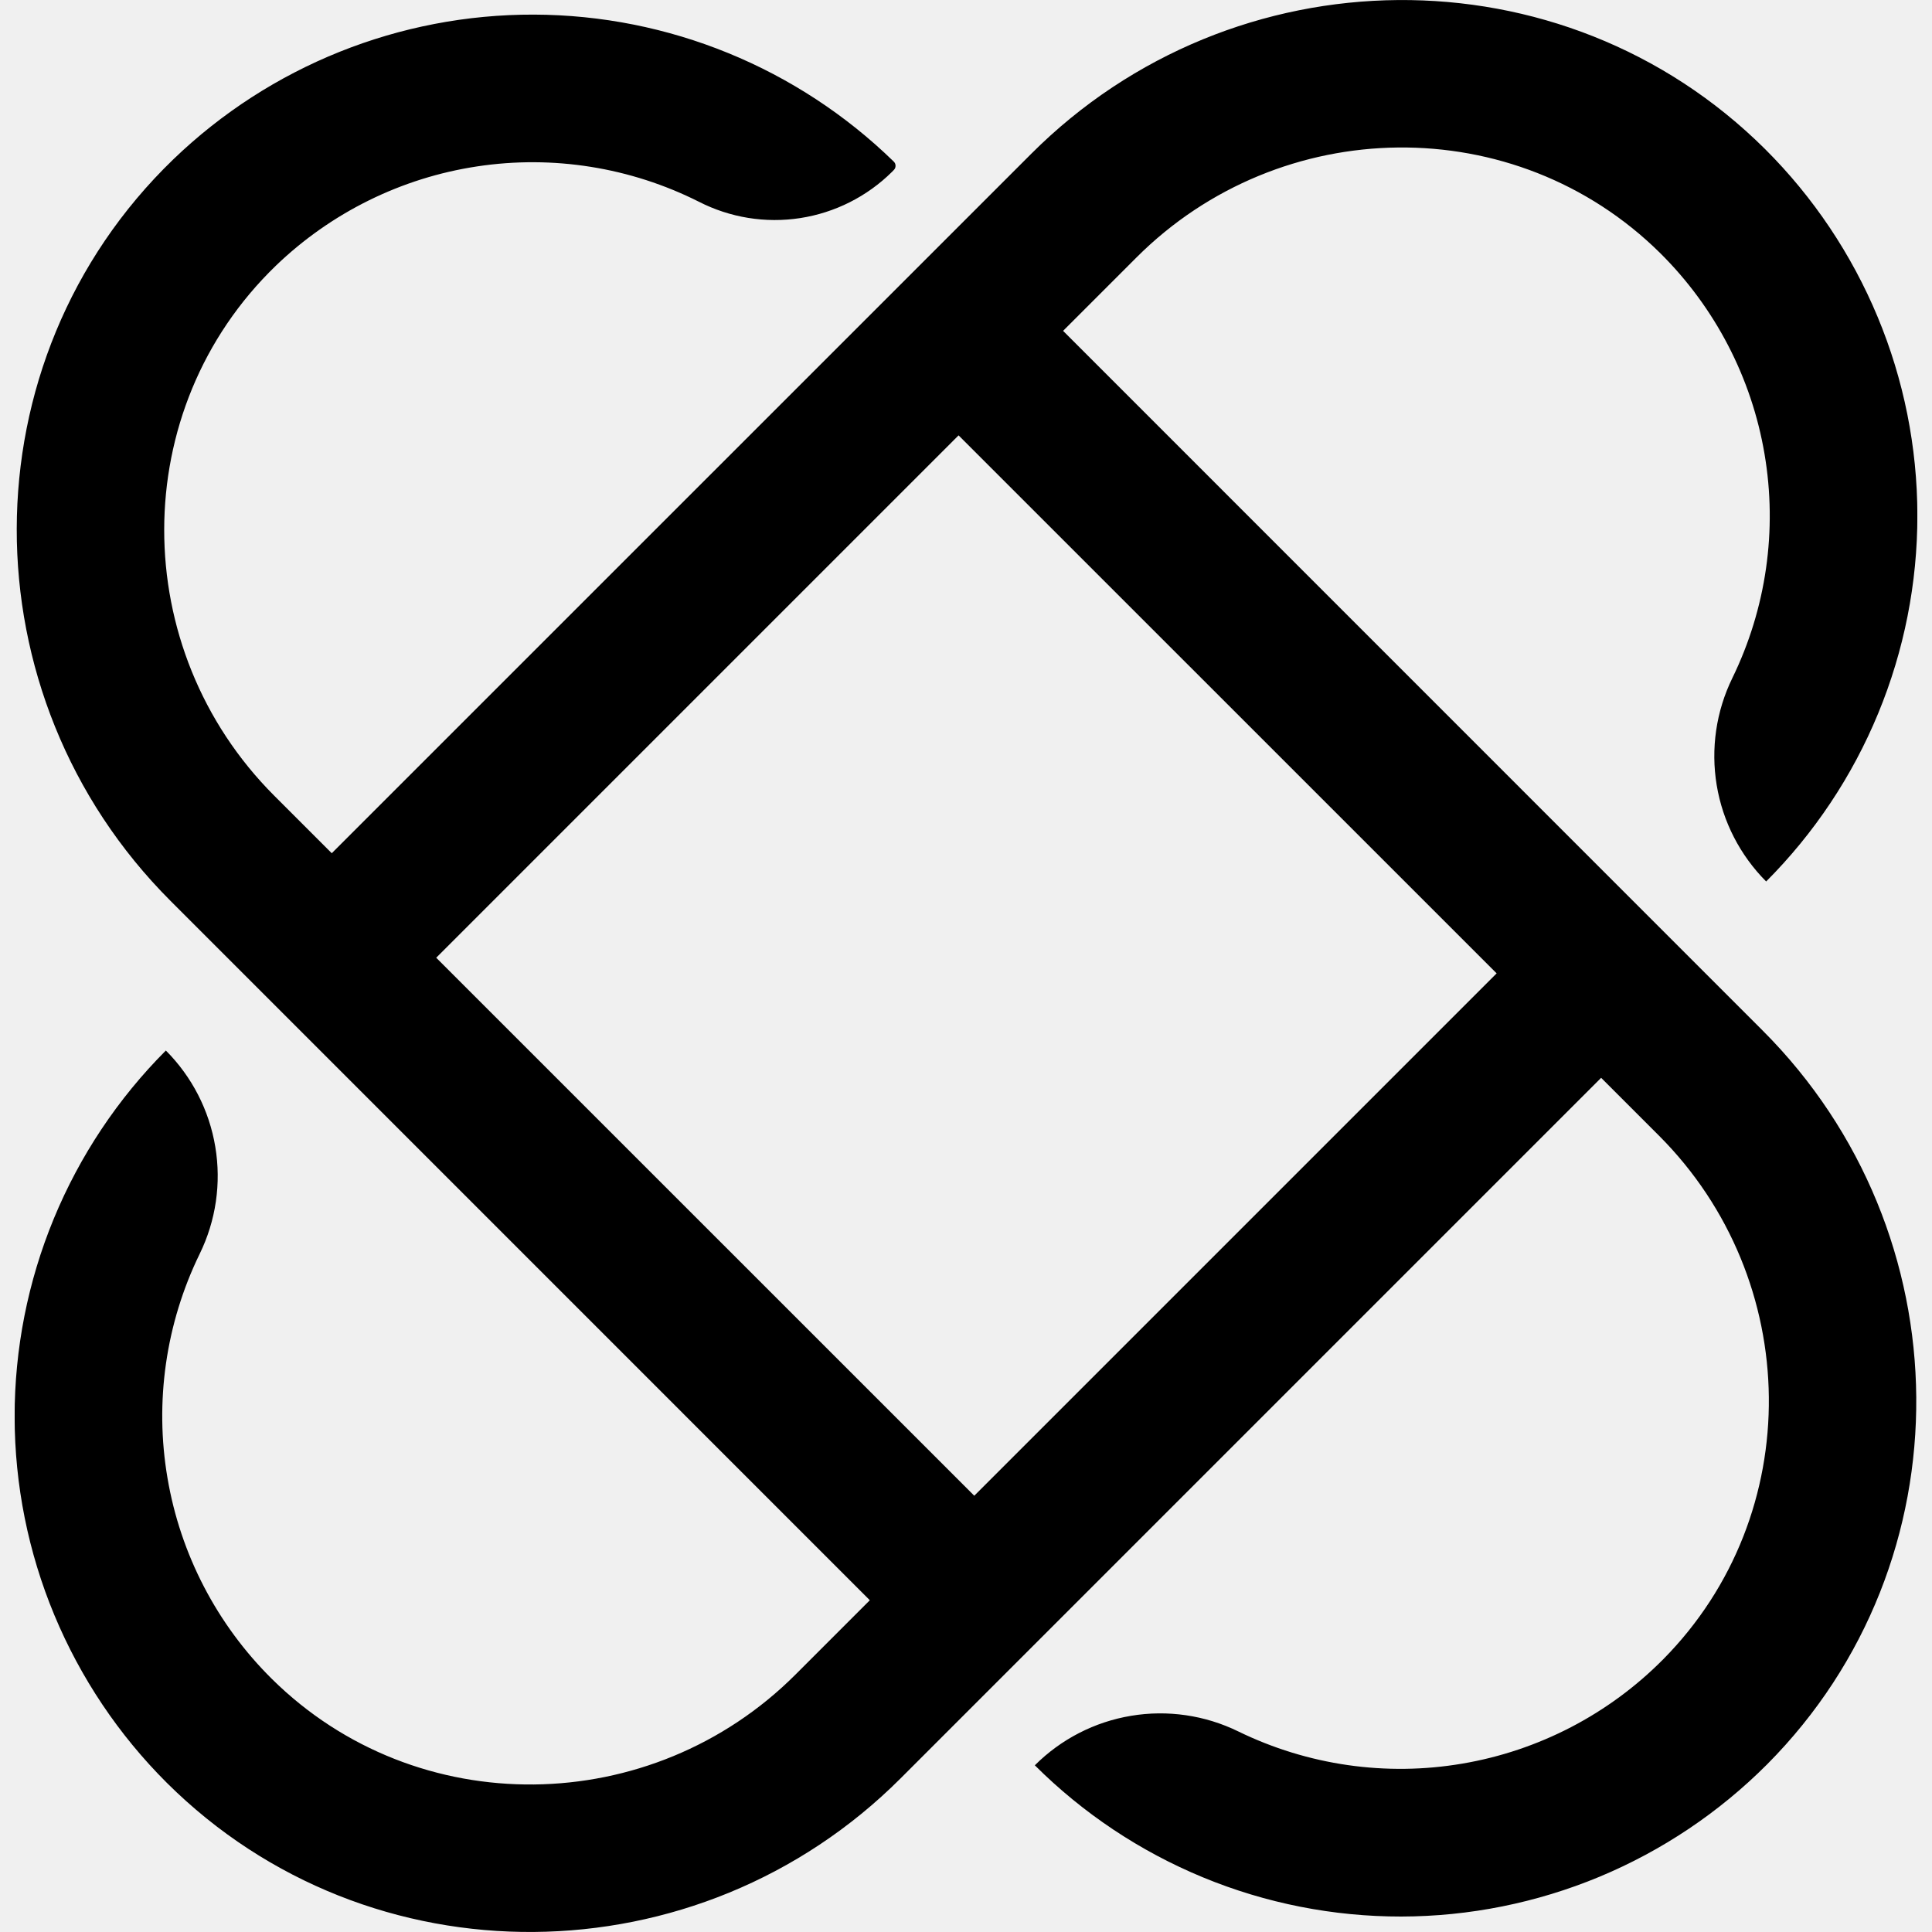
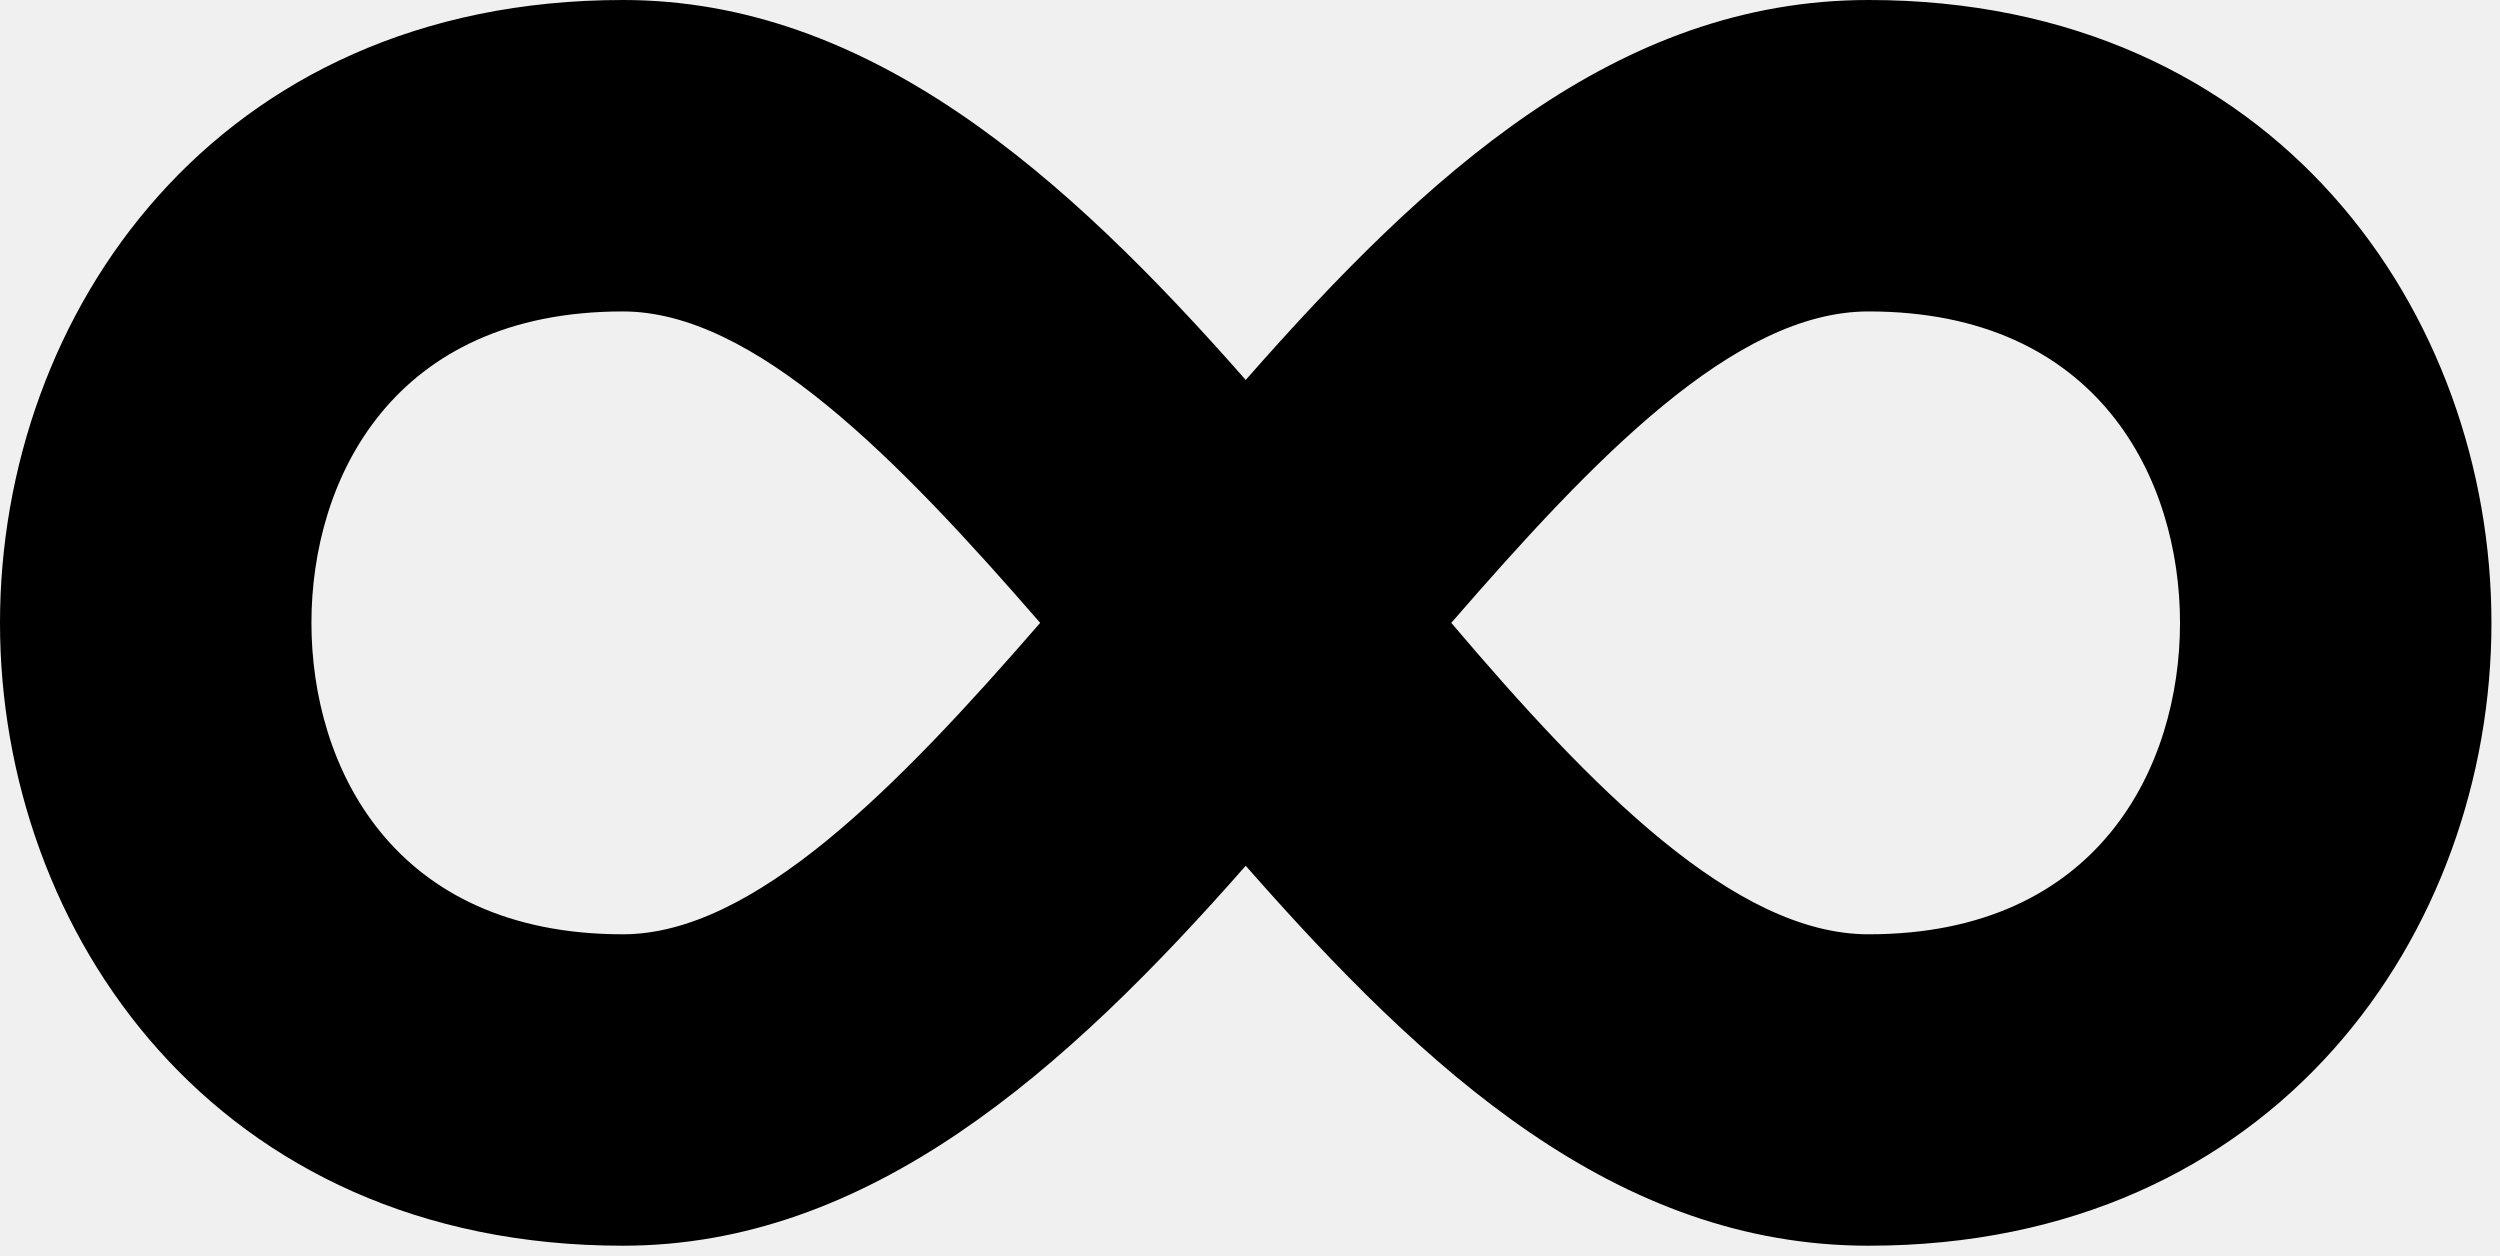
- <svg xmlns="http://www.w3.org/2000/svg" width="32" height="32" viewBox="0 0 32 32" fill="none">
-   <mask id="mask0_3212_1786" style="mask-type:luminance" maskUnits="userSpaceOnUse" x="0" y="0" width="32" height="32">
-     <path d="M31.758 0H0.242V32H31.758V0Z" fill="white" />
-   </mask>
-   <g mask="url(#mask0_3212_1786)">
-     <path d="M17.608 5.48L18.823 4.265C21.21 1.878 25.097 1.818 27.498 4.192C28.407 5.093 29.012 6.257 29.226 7.519C29.441 8.782 29.254 10.08 28.693 11.231C28.424 11.781 28.334 12.401 28.434 13.005C28.534 13.609 28.821 14.166 29.253 14.6C30.049 13.802 30.68 12.856 31.109 11.815C31.539 10.773 31.759 9.658 31.758 8.531C31.756 7.405 31.533 6.29 31.1 5.25C30.667 4.21 30.034 3.265 29.236 2.47C25.879 -0.868 20.43 -0.802 17.082 2.546L5.495 14.132L4.543 13.18C2.115 10.752 2.1 6.784 4.57 4.4C5.485 3.52 6.65 2.945 7.904 2.756C9.159 2.566 10.442 2.771 11.575 3.341C12.093 3.606 12.681 3.701 13.255 3.612C13.83 3.523 14.362 3.255 14.775 2.846L14.804 2.816C14.813 2.807 14.821 2.796 14.826 2.784C14.831 2.772 14.833 2.759 14.833 2.746C14.833 2.733 14.831 2.721 14.826 2.709C14.821 2.697 14.813 2.686 14.804 2.677C13.209 1.122 11.072 0.249 8.845 0.242C6.618 0.235 4.475 1.094 2.871 2.639C-0.586 5.976 -0.573 11.524 2.824 14.921L14.407 26.505L13.177 27.735C10.79 30.122 6.903 30.181 4.503 27.808C3.593 26.907 2.988 25.743 2.774 24.48C2.559 23.218 2.746 21.92 3.307 20.769C3.576 20.219 3.667 19.599 3.566 18.995C3.466 18.391 3.179 17.833 2.747 17.4C1.951 18.198 1.321 19.144 0.891 20.185C0.461 21.227 0.241 22.342 0.242 23.469C0.244 24.595 0.467 25.71 0.9 26.75C1.333 27.79 1.966 28.735 2.764 29.53C6.121 32.868 11.57 32.802 14.918 29.454L26.52 17.852L27.476 18.808C29.863 21.195 29.922 25.082 27.549 27.482C26.648 28.392 25.484 28.997 24.221 29.211C22.959 29.426 21.661 29.239 20.51 28.678C19.96 28.409 19.339 28.318 18.735 28.419C18.131 28.519 17.573 28.806 17.14 29.239C17.938 30.035 18.884 30.665 19.925 31.095C20.966 31.525 22.082 31.745 23.209 31.744C24.335 31.742 25.45 31.518 26.49 31.086C27.53 30.653 28.474 30.02 29.27 29.222C32.608 25.865 32.542 20.415 29.194 17.068L17.608 5.48ZM16.137 24.774L7.225 15.863L15.877 7.211L24.789 16.122L16.137 24.774Z" fill="black" />
-   </g>
+ <svg xmlns="http://www.w3.org/2000/svg" width="213" height="107" viewBox="0 0 213 107" fill="none">
+   <path d="M53.068 0C18.308 0 0 26.799 0 53.068C0 79.336 18.308 106.135 53.068 106.135C74.029 106.135 90.746 91.276 106.135 73.764C121.525 91.276 137.711 106.135 159.203 106.135C193.963 106.135 212.271 79.336 212.271 53.068C212.271 26.799 193.963 0 159.203 0C137.711 0 121.525 14.859 106.135 32.371C90.746 14.859 74.029 0 53.068 0ZM53.068 26.534C64.212 26.534 76.418 39.005 88.623 53.068C76.418 67.131 64.212 79.602 53.068 79.602C33.433 79.602 26.534 65.273 26.534 53.068C26.534 40.862 33.433 26.534 53.068 26.534ZM159.203 26.534C178.838 26.534 185.737 40.862 185.737 53.068C185.737 65.273 178.838 79.602 159.203 79.602C147.794 79.602 135.588 67.131 123.648 53.068C135.853 39.005 147.794 26.534 159.203 26.534Z" fill="black" />
</svg>
